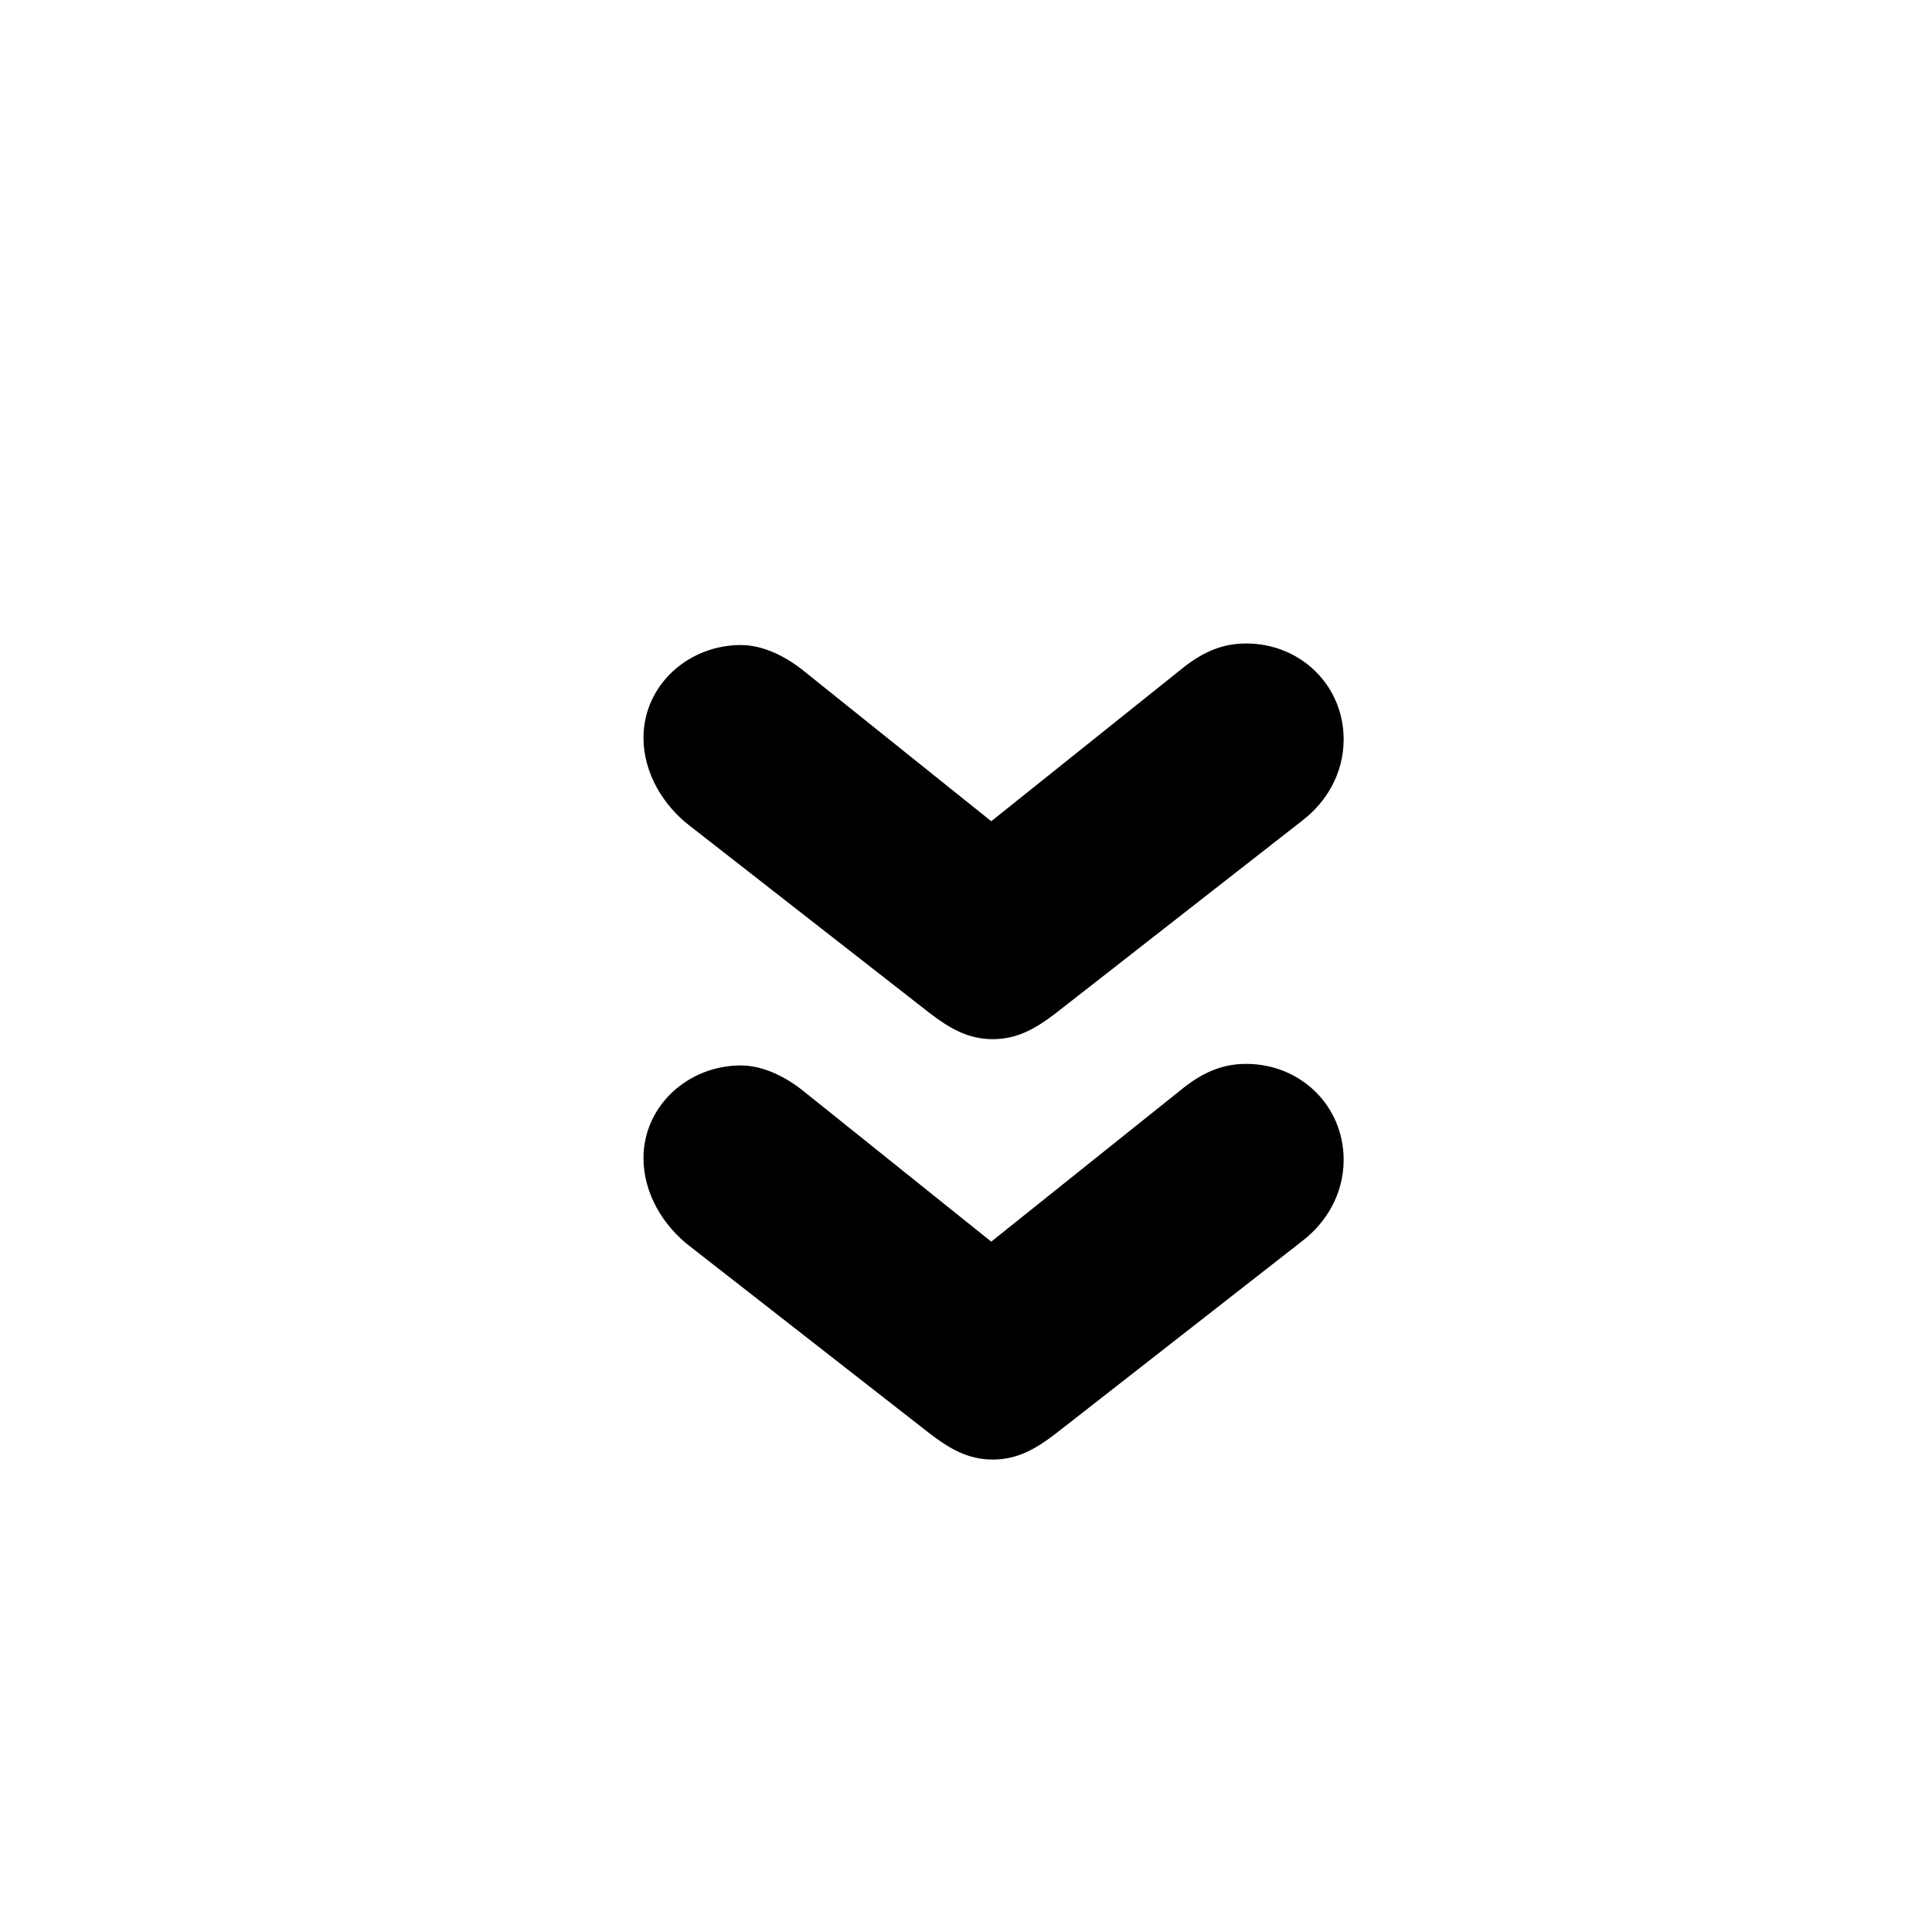
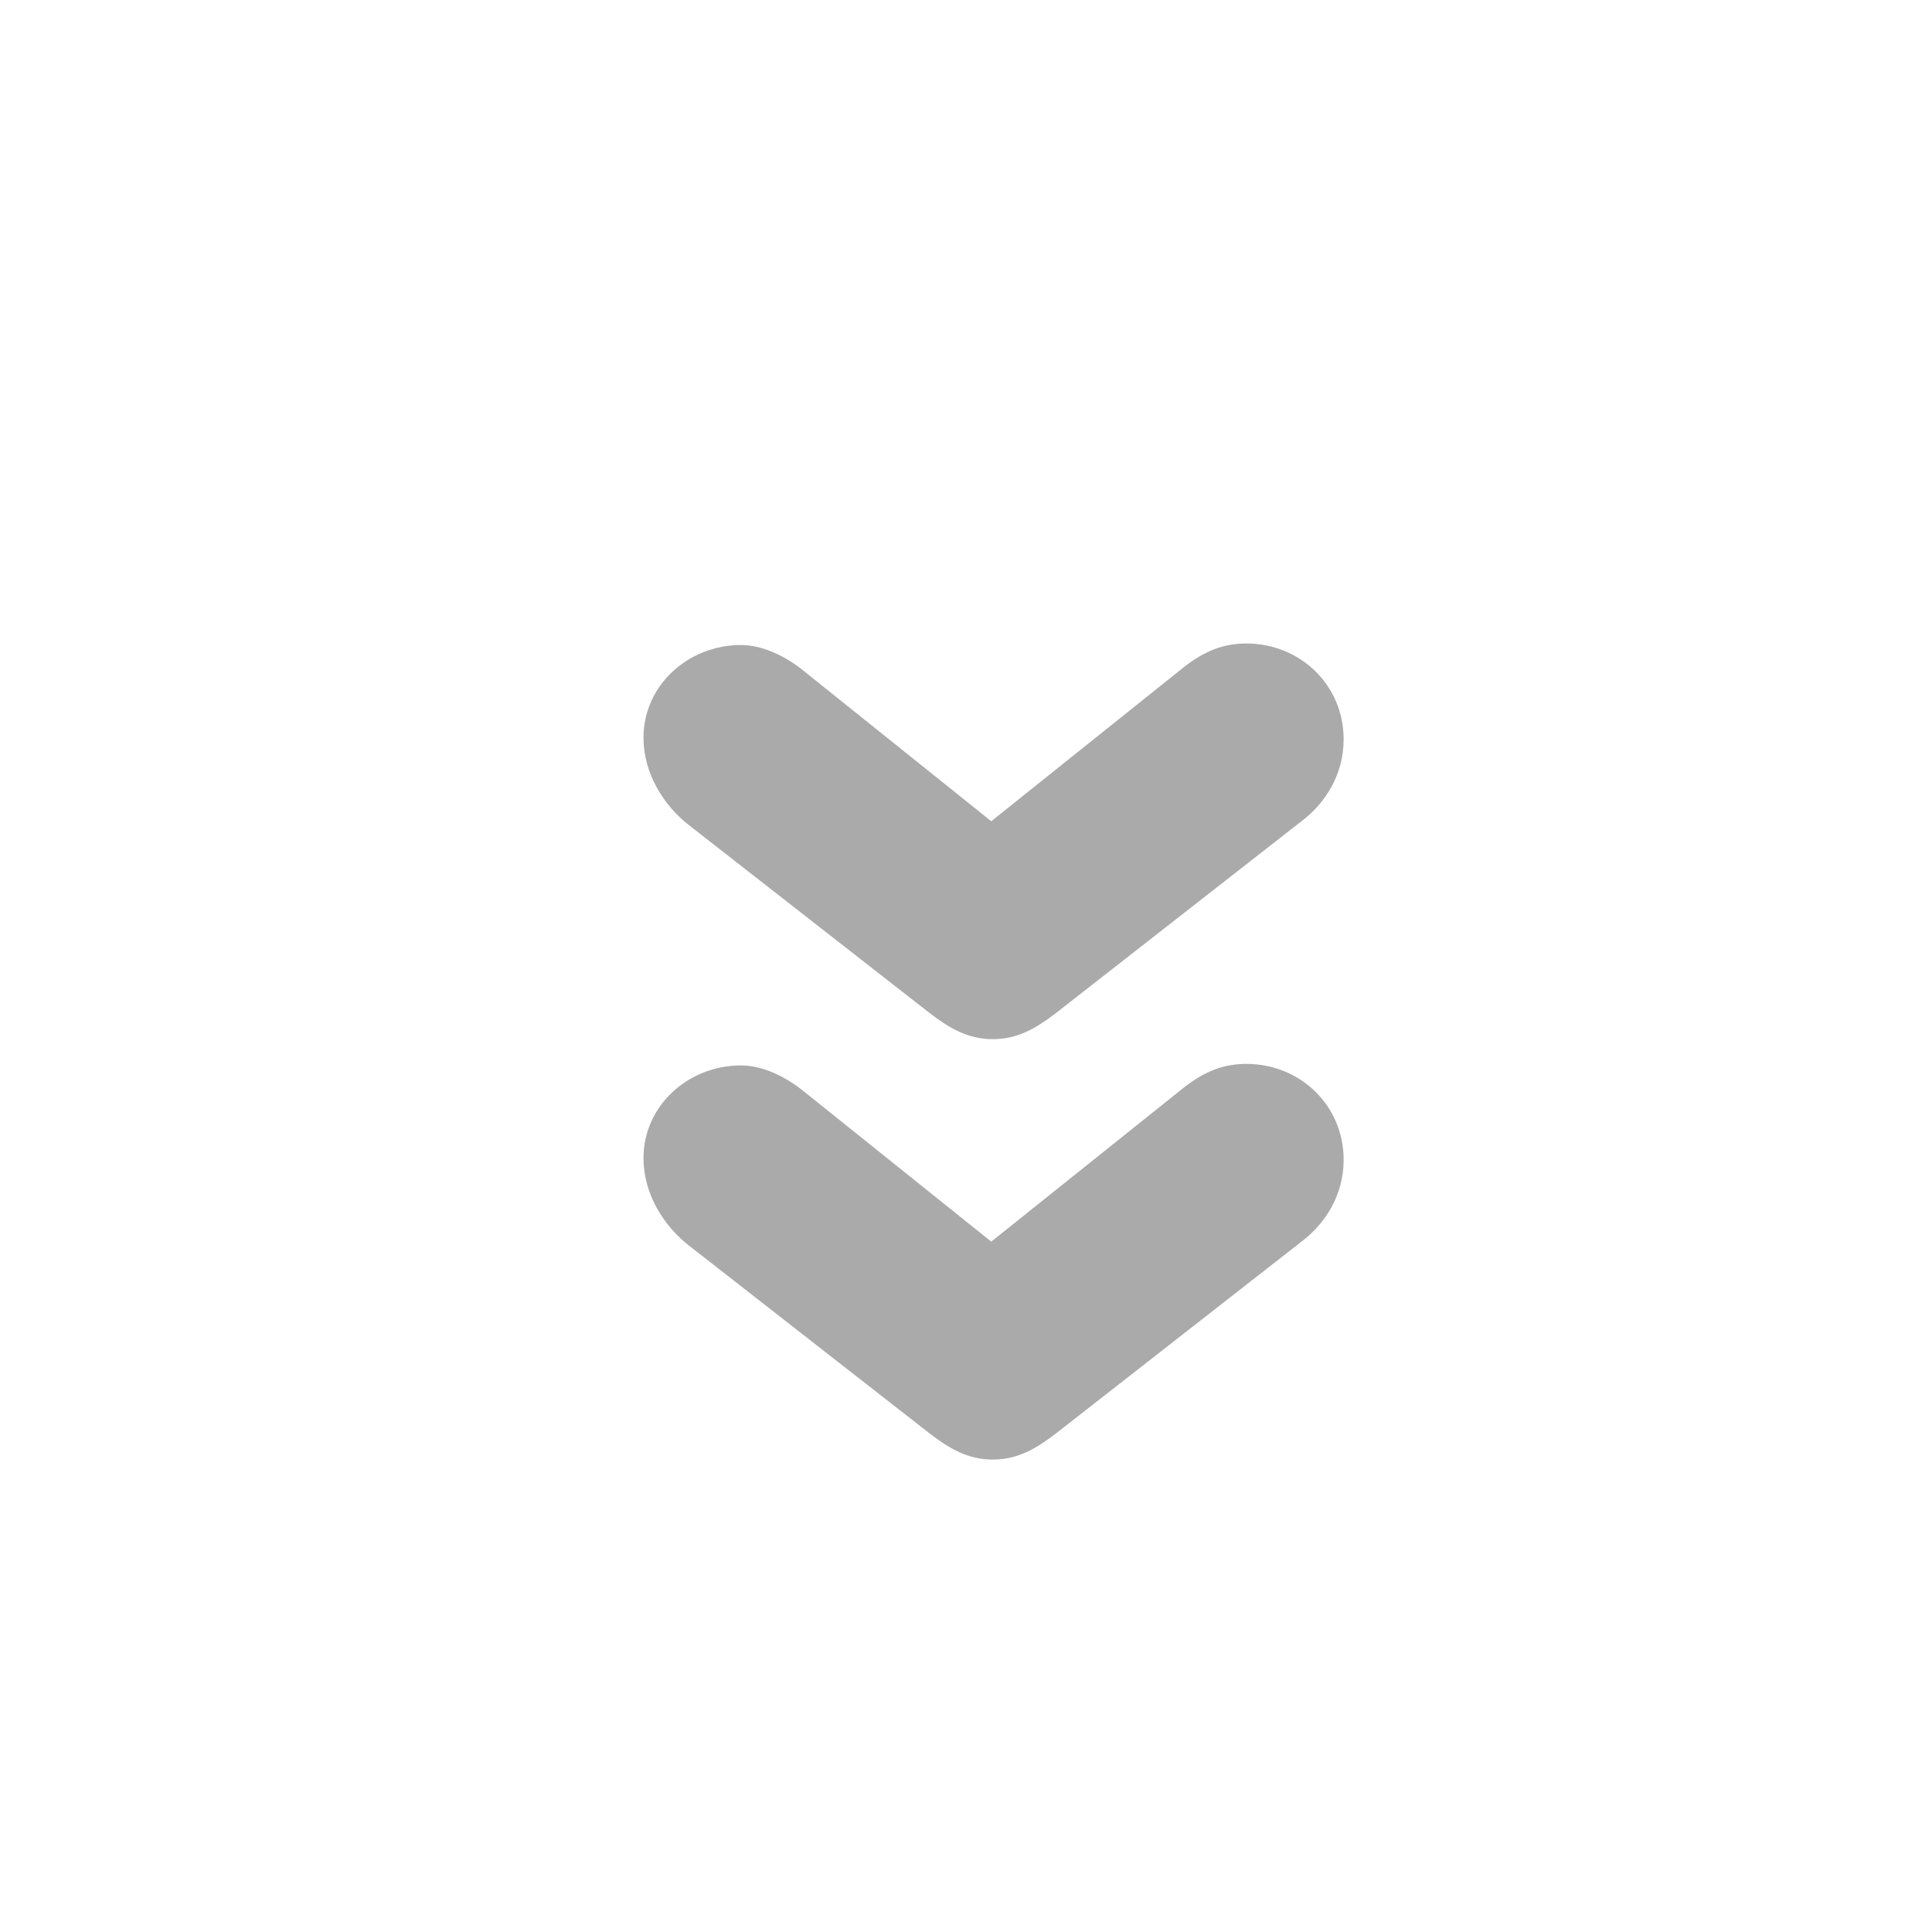
<svg xmlns="http://www.w3.org/2000/svg" width="30px" height="30px" viewBox="0 0 30 30" version="1.1">
-   <g id="Page-1" stroke="none" stroke-width="1" fill-rule="evenodd">
-     <g id="return">
+   <defs />
+   <g id="Page-1" stroke="none" stroke-width="1" fill="none" fill-rule="evenodd">
+     <g id="return" fill="#AAAAAA">
      <path d="M16.016,11 C15.176,11 14.528,11.672 14.528,12.512 C14.528,12.872 14.648,13.16 14.888,13.472 L17.288,16.472 L14.96,19.376 C14.744,19.64 14.552,20 14.552,20.36 C14.552,21.176 15.176,21.872 15.992,21.872 C16.544,21.872 17.048,21.56 17.36,21.152 L20.264,17.432 C20.504,17.12 20.672,16.832 20.672,16.448 C20.672,16.064 20.504,15.776 20.264,15.464 L17.264,11.624 C17,11.288 16.568,11 16.016,11 L16.016,11 Z M9.488,11 C8.648,11 8,11.672 8,12.512 C8,12.872 8.12,13.16 8.36,13.472 L10.76,16.472 L8.432,19.376 C8.216,19.64 8.024,20 8.024,20.36 C8.024,21.176 8.648,21.872 9.464,21.872 C10.016,21.872 10.52,21.56 10.832,21.152 L13.736,17.432 C13.976,17.12 14.144,16.832 14.144,16.448 C14.144,16.064 13.976,15.776 13.736,15.464 L10.736,11.624 C10.472,11.288 10.04,11 9.488,11 L9.488,11 Z" id="»" transform="translate(14.936, 16.928) rotate(-270) translate(-14.936, -16.928) " />
    </g>
  </g>
</svg>
